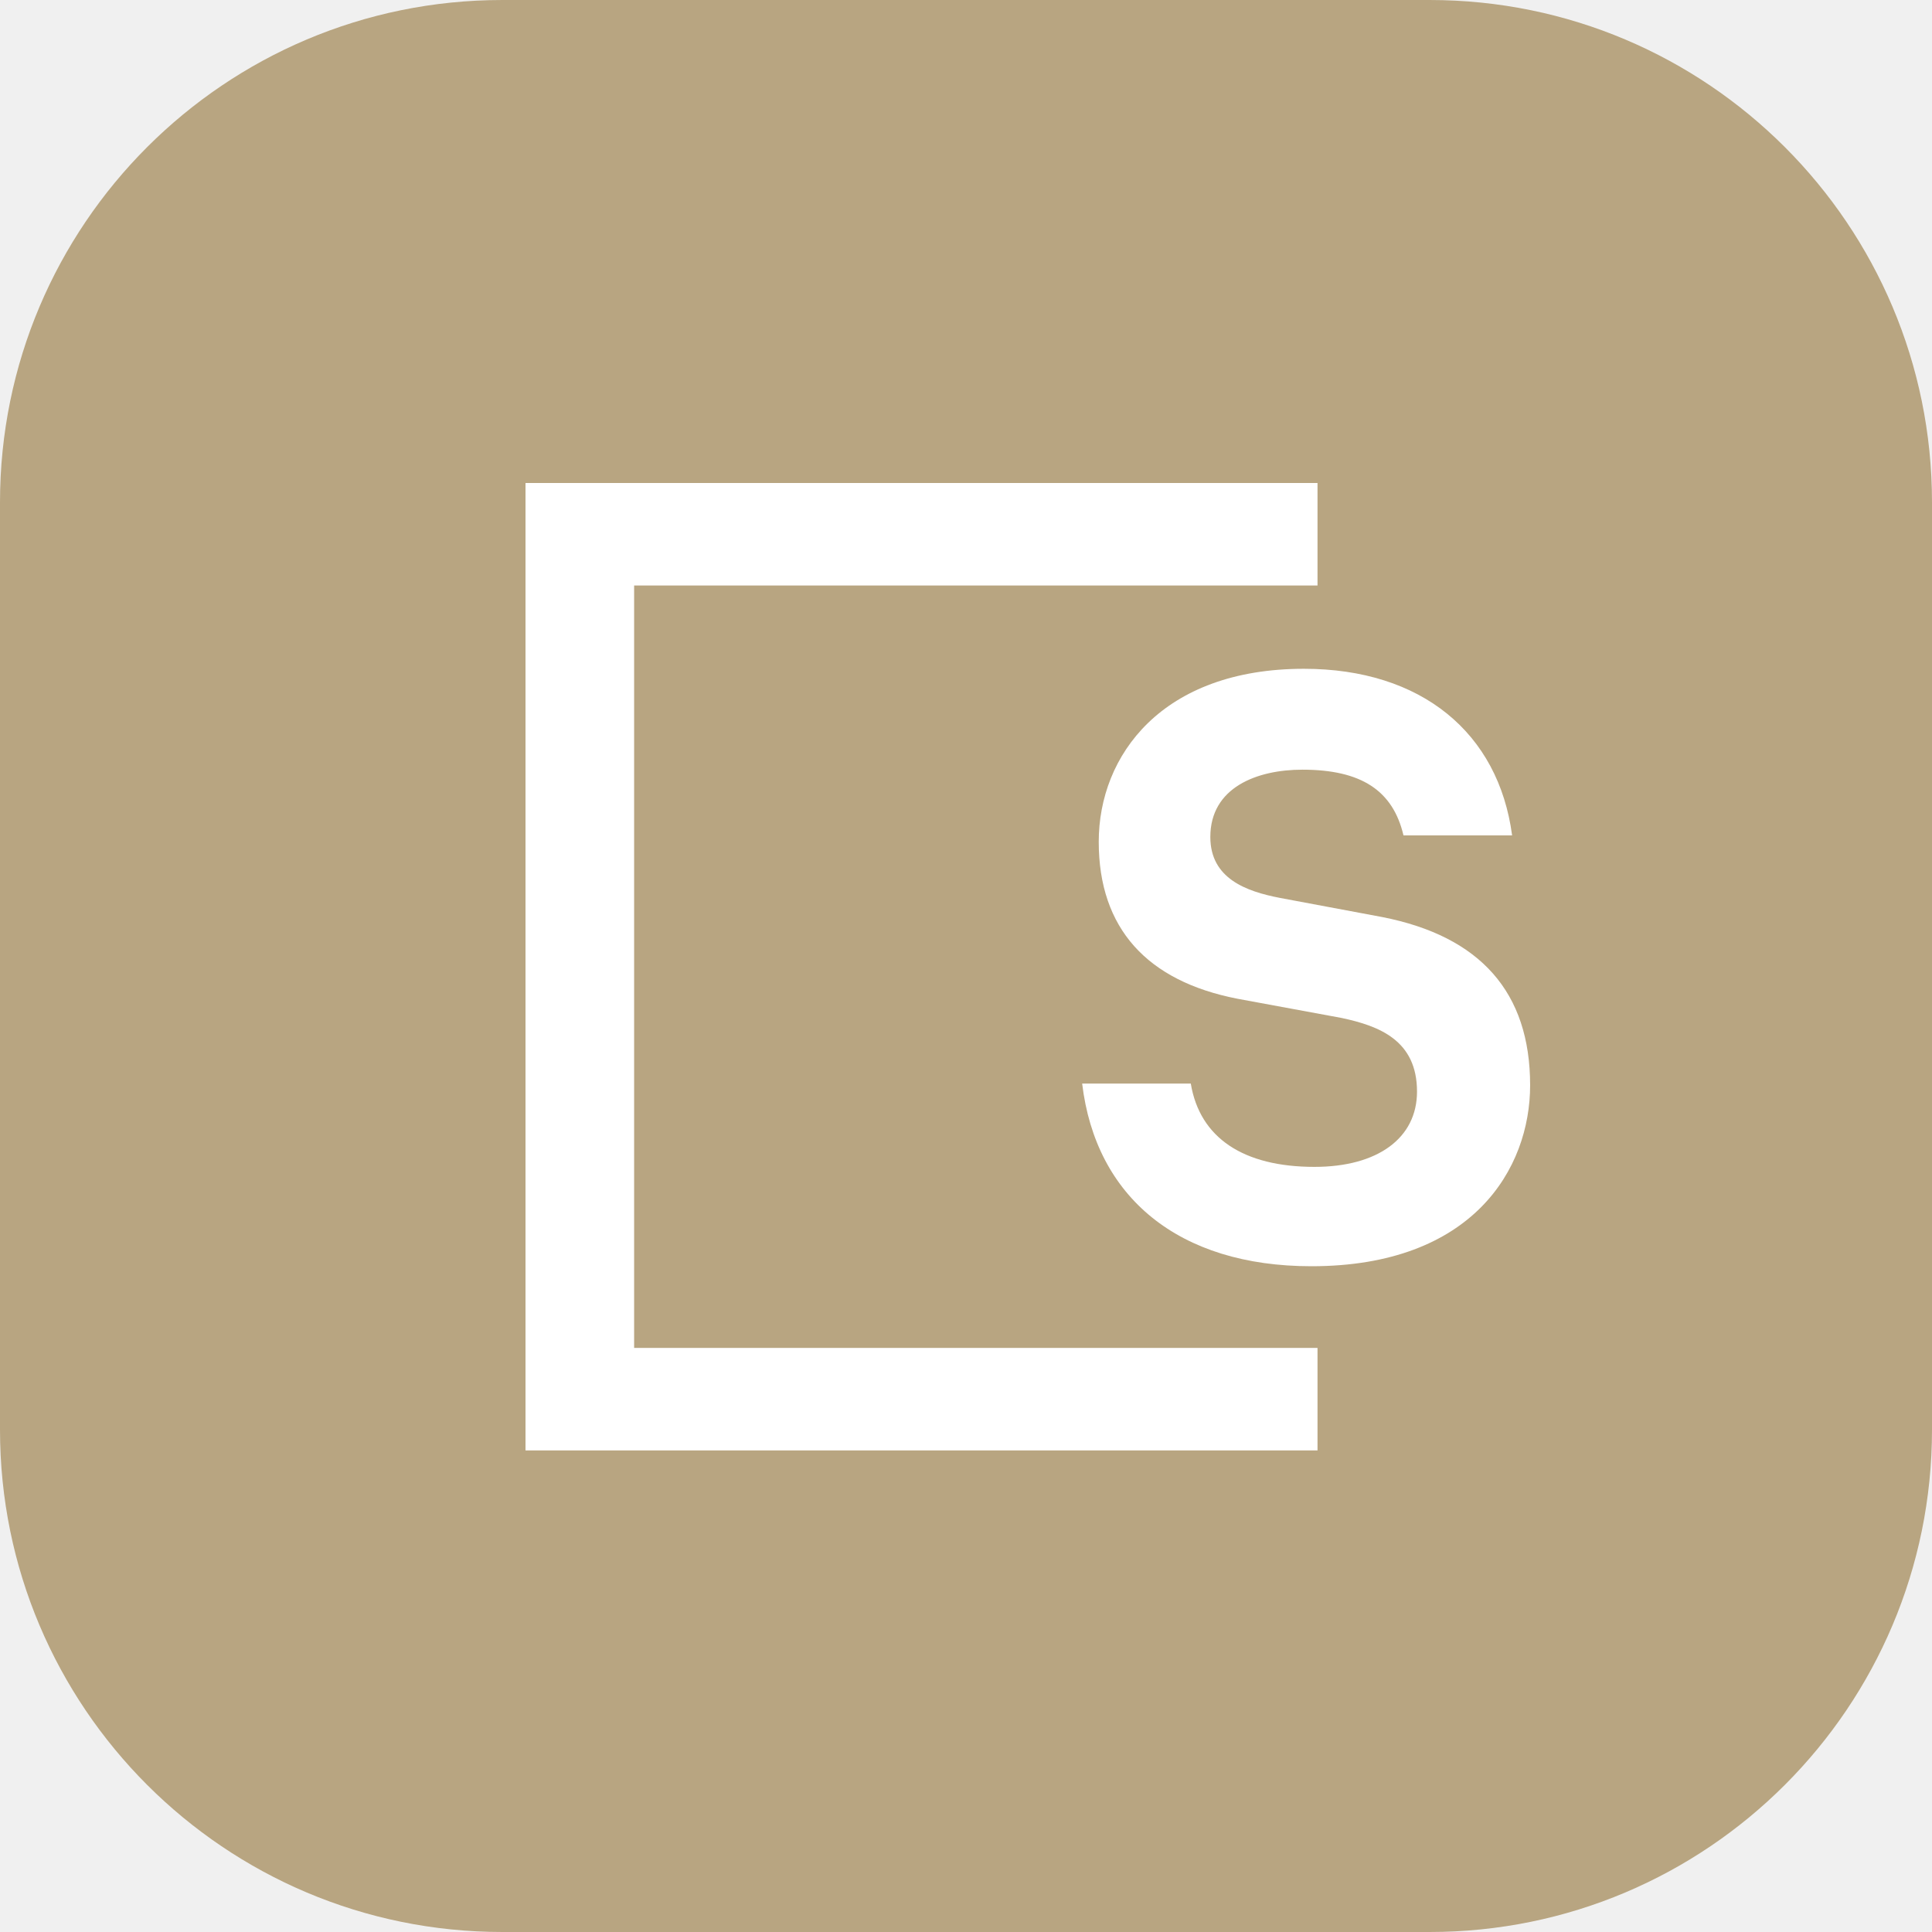
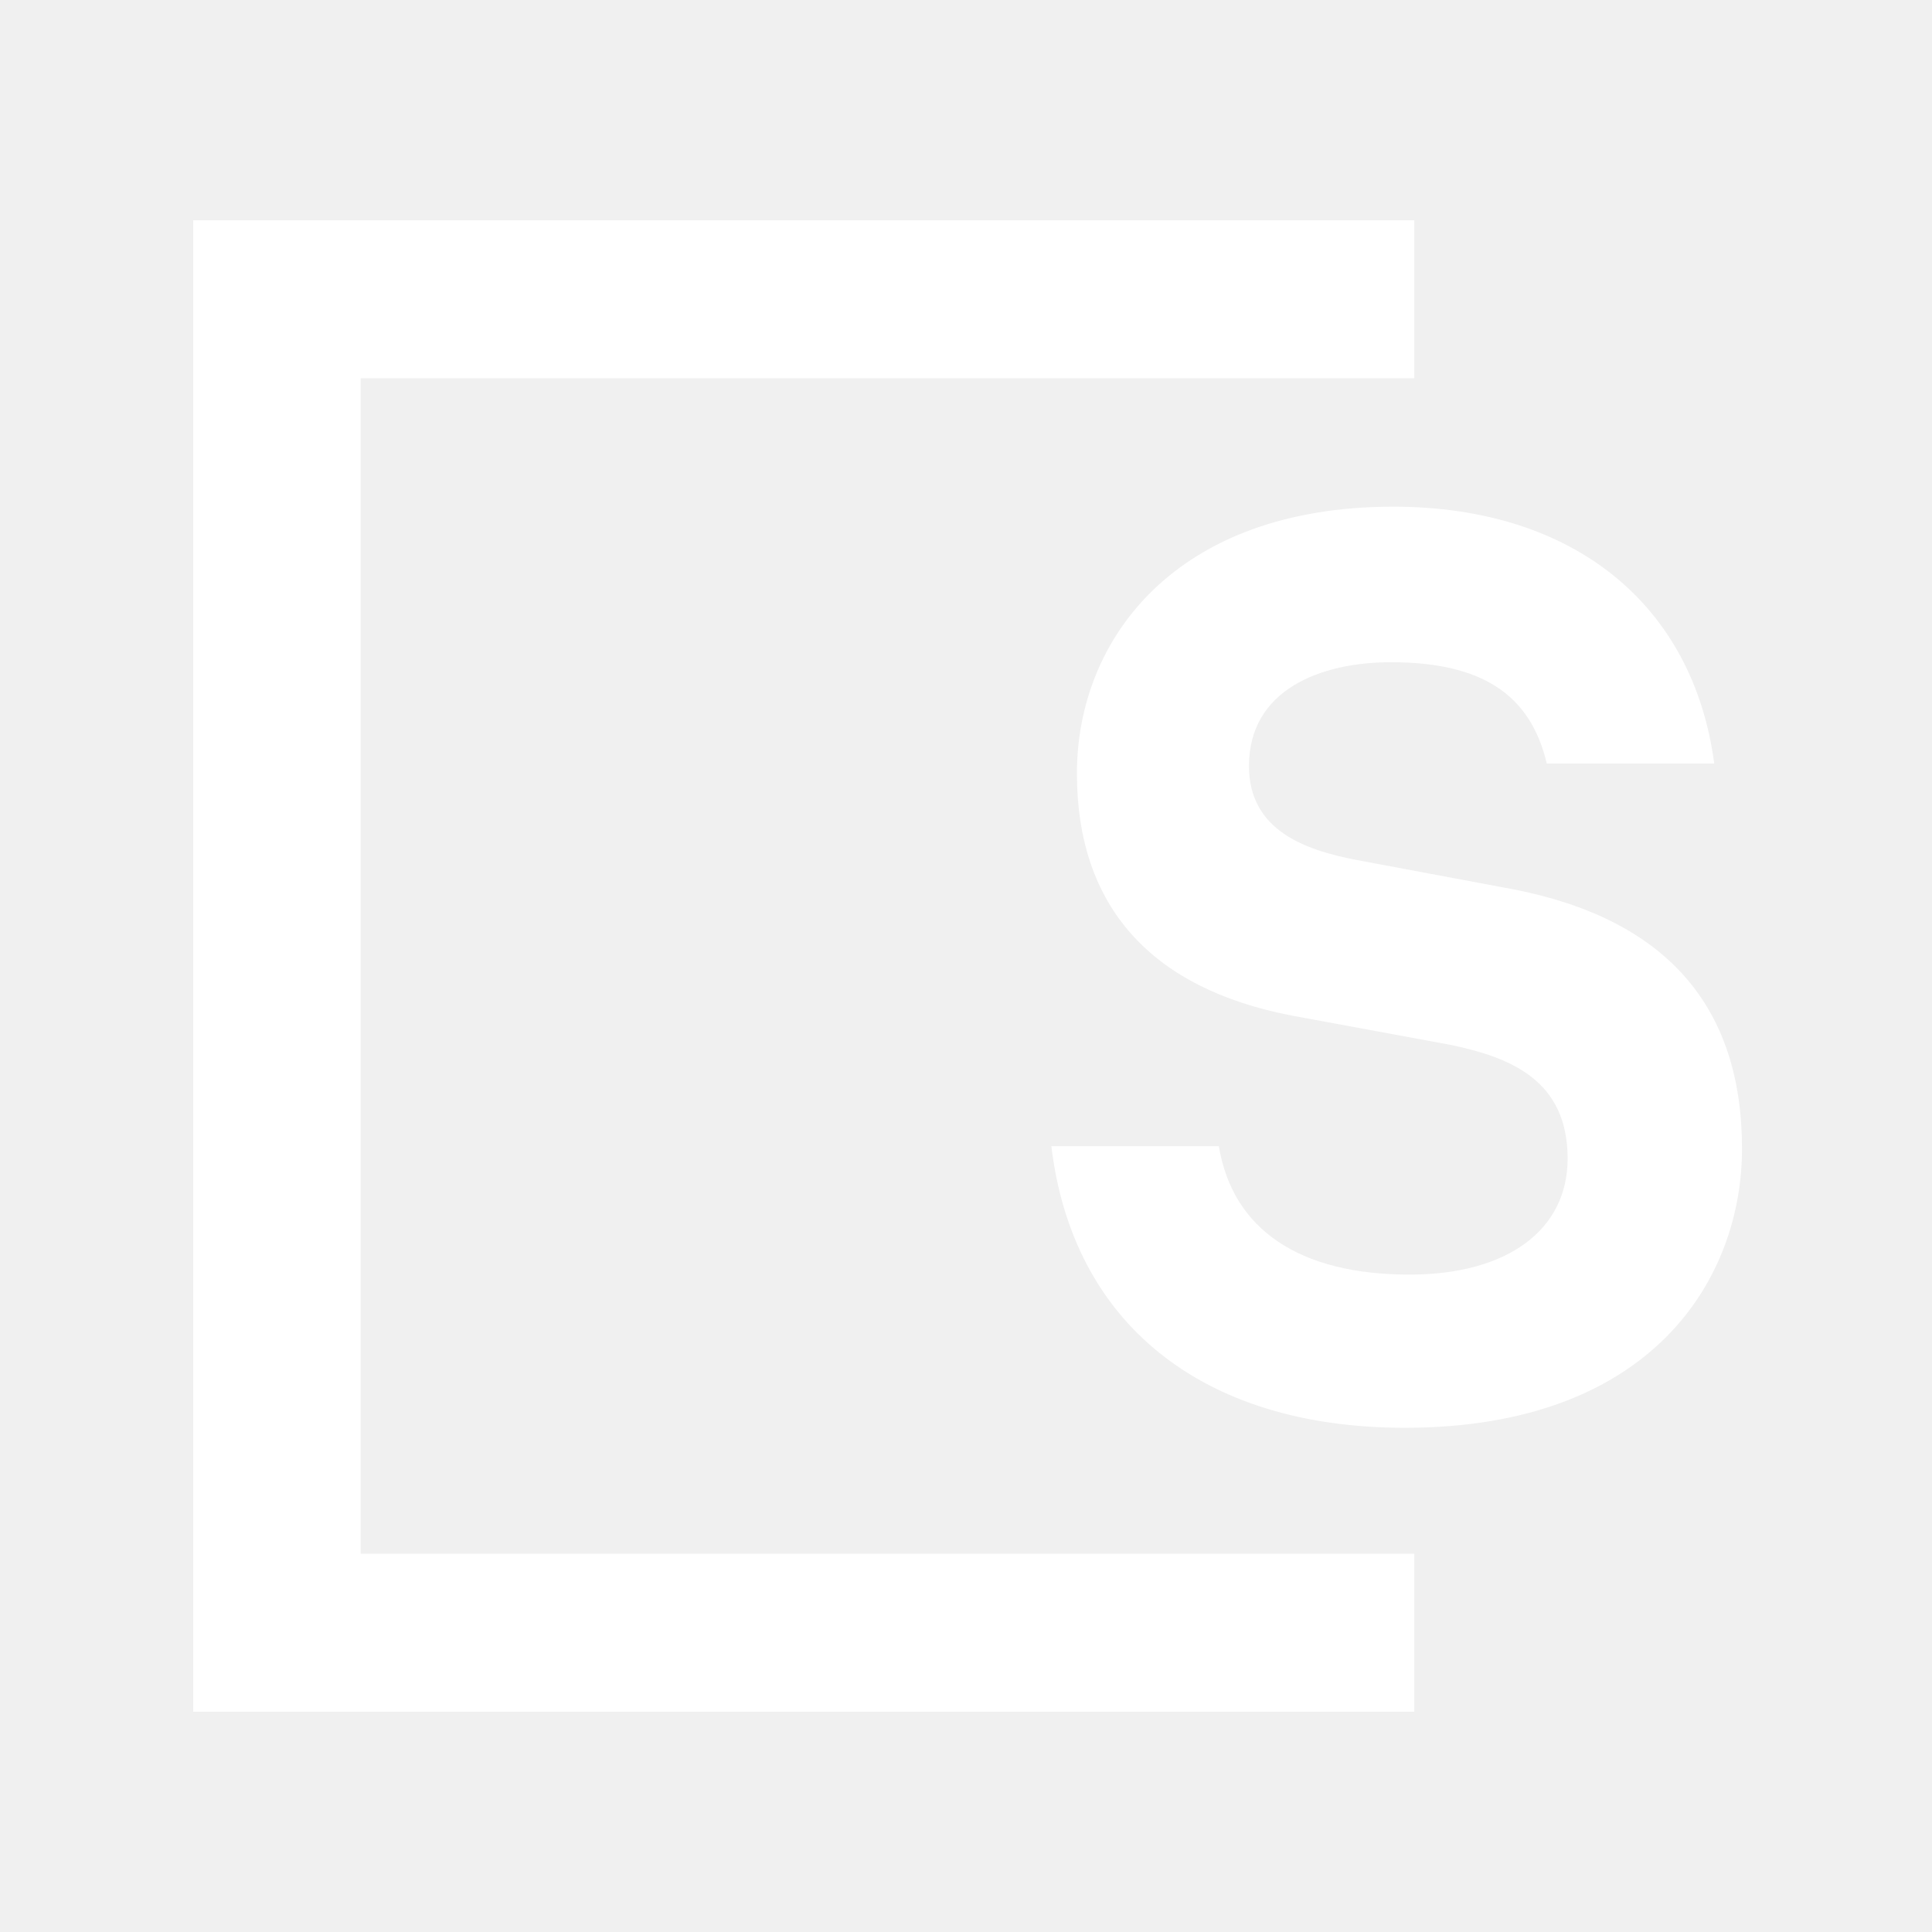
<svg xmlns="http://www.w3.org/2000/svg" width="500" height="500" viewBox="0 0 500 500" fill="none">
-   <g clip-path="url(#clip0_283_310)">
-     <rect width="500" height="500" rx="130" fill="#B8A581" />
-     <path d="M136 125V375.367H340.971V348.841H164.112V151.525H340.971V125H136Z" fill="white" />
-     <path d="M339.397 327.7C381.163 327.7 395.996 302.422 395.996 280.865C395.996 256.815 383.111 242.324 357.733 237.336L331.193 232.367C322.597 230.705 313.232 227.399 313.232 216.611C313.232 203.764 325.332 199.192 337.055 199.192C352.282 199.192 360.485 204.576 363.22 216.195H391.332C387.811 189.67 367.902 173.082 337.449 173.082C300.758 173.082 284.352 195.47 284.352 217.858C284.352 240.246 296.844 253.924 320.274 258.477L347.206 263.446C356.964 265.524 366.722 269.246 366.722 282.509C366.722 294.525 356.571 301.987 340.183 301.987C321.829 301.987 310.516 294.525 308.175 280.431H280.062C283.583 309.866 305.047 327.7 339.397 327.7Z" fill="white" />
-   </g>
-   <defs>
-     <clipPath id="clip0_283_310">
-       <rect width="500" height="500" fill="white" />
-     </clipPath>
-   </defs>
+   <path d="M50 57V443H366.011V402.105H93.342V97.895H366.011V57H50Z" fill="white" />
+   <path d="M363.571 369.51C427.964 369.51 450.833 330.537 450.833 297.302C450.833 260.223 430.967 237.882 391.841 230.192L350.924 222.532C337.671 219.968 323.233 214.871 323.233 198.239C323.233 178.432 341.887 171.383 359.962 171.383C383.437 171.383 396.085 179.685 400.3 197.598H443.642C438.214 156.703 407.519 131.129 360.568 131.129C304.001 131.129 278.707 165.645 278.707 200.161C278.707 234.678 297.966 255.766 334.089 262.786L375.612 270.447C390.656 273.651 405.701 279.389 405.701 299.836C405.701 318.362 390.05 329.867 364.784 329.867C336.486 329.867 319.045 318.362 315.435 296.632H272.094C277.522 342.013 310.613 369.51 363.571 369.51Z" fill="white" />
</svg>
